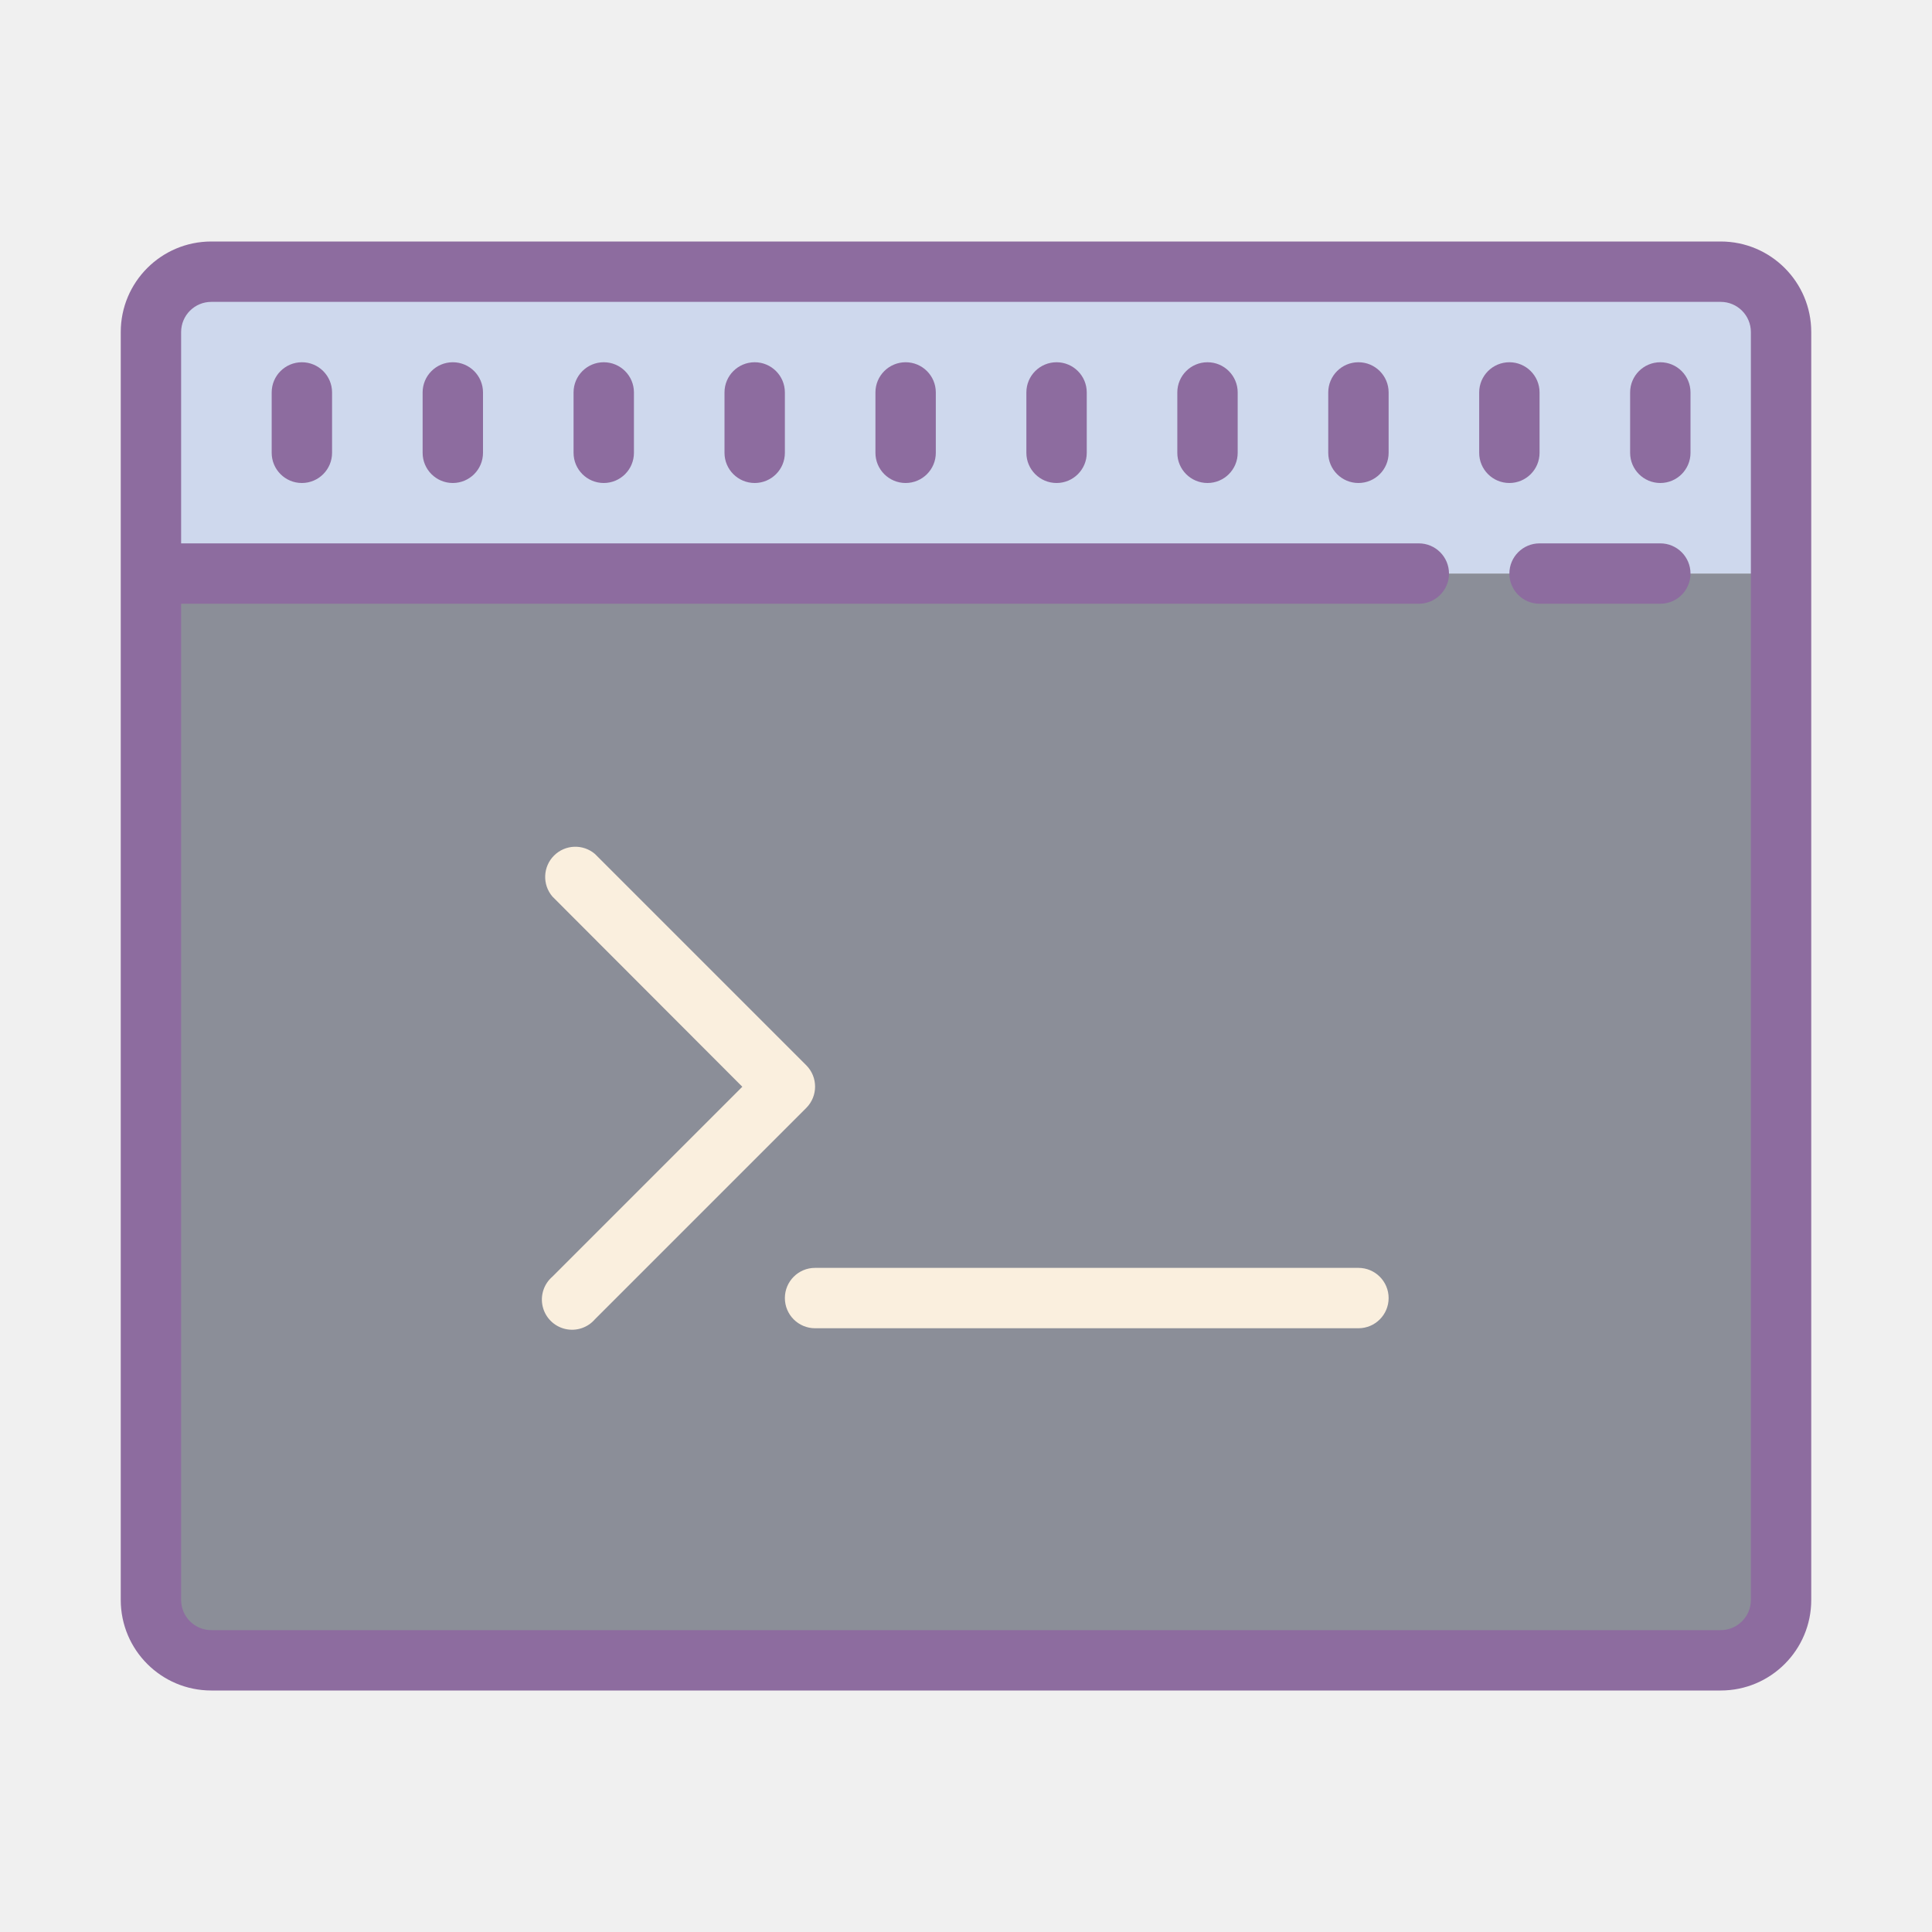
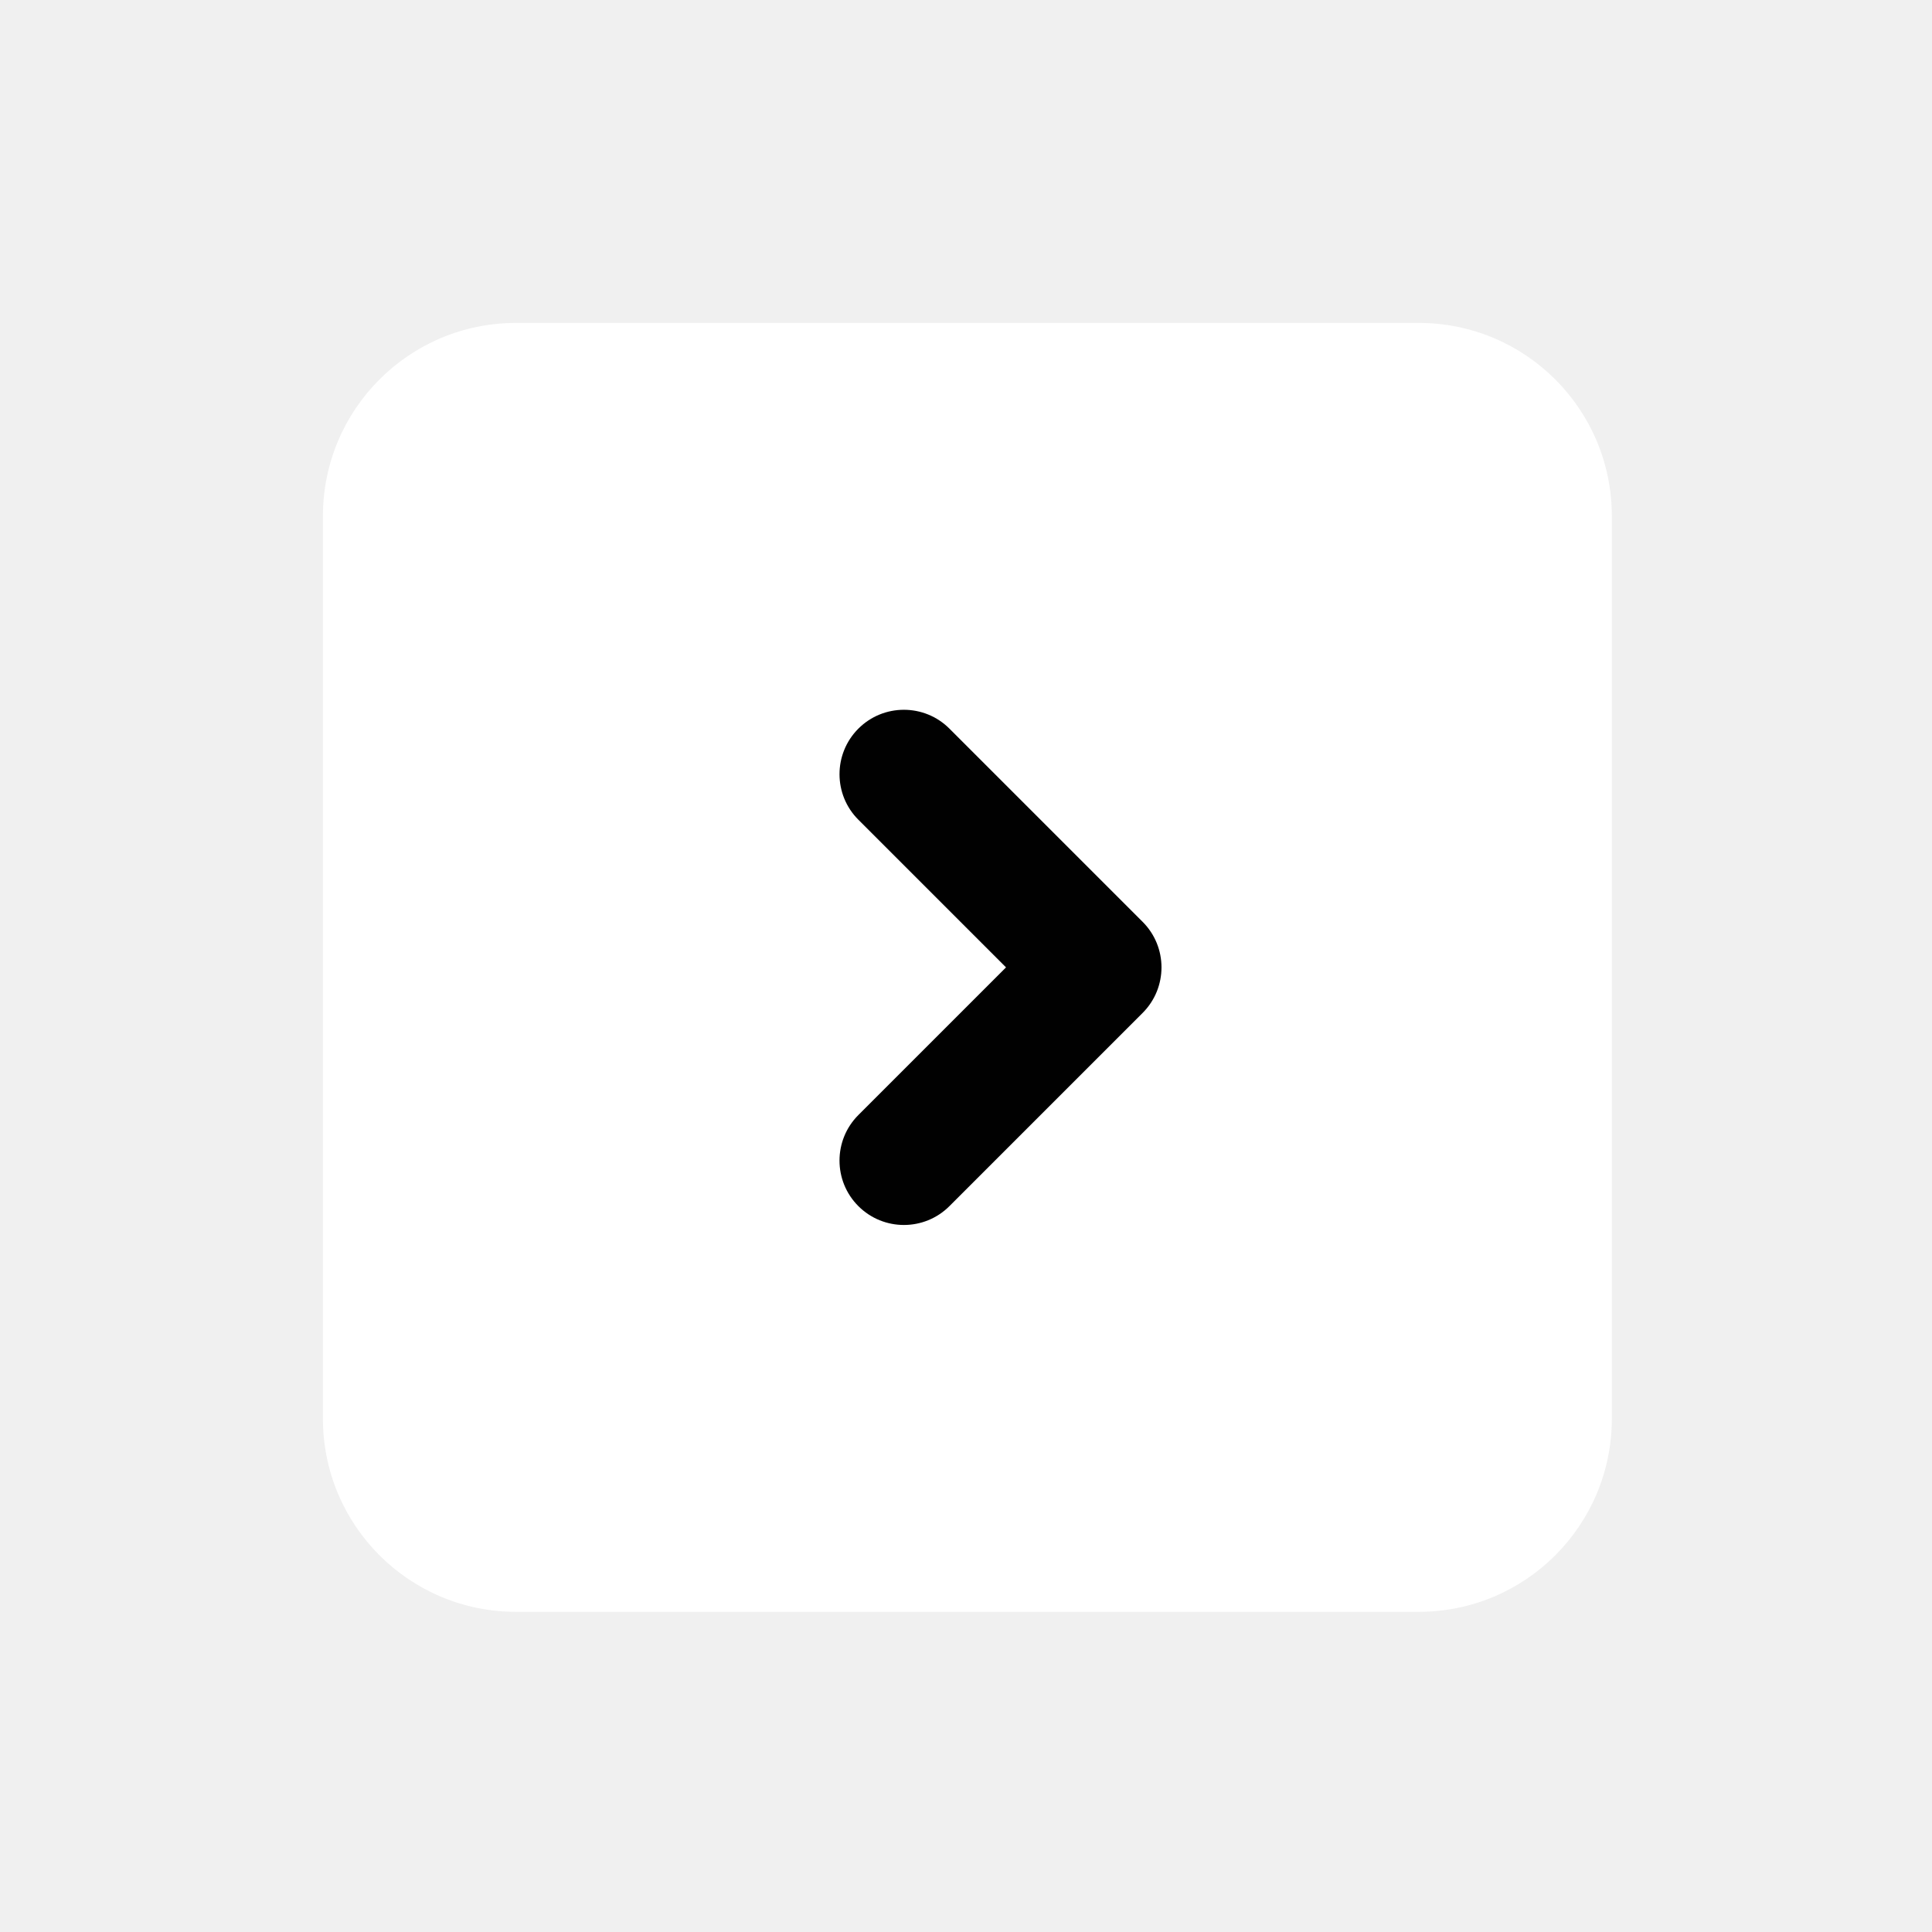
- <svg xmlns="http://www.w3.org/2000/svg" id="Layer_1" data-name="Layer 1" viewBox="0 0 64 64">
-   <rect x="5" y="9" width="54" height="10" style="fill:#ced8ed;" />
-   <rect x="5" y="19" width="54" height="36" style="fill:#8b8e98;" />
-   <path d="M55,18H51a1,1,0,0,0,0,2h4a1,1,0,0,0,0-2Z" style="fill:#8d6c9f;" />
-   <path d="M57,8H7a3,3,0,0,0-3,3V53a3,3,0,0,0,3,3H57a3,3,0,0,0,3-3V11A3,3,0,0,0,57,8Zm1,45a1,1,0,0,1-1,1H7a1,1,0,0,1-1-1V20H47a1,1,0,0,0,0-2H6V11a1,1,0,0,1,1-1H57a1,1,0,0,1,1,1Z" style="fill:#8d6c9f;" />
-   <path d="M20,12a1,1,0,0,0-1,1v2a1,1,0,0,0,2,0V13A1,1,0,0,0,20,12Z" style="fill:#8d6c9f;" />
-   <path d="M15,12a1,1,0,0,0-1,1v2a1,1,0,0,0,2,0V13A1,1,0,0,0,15,12Z" style="fill:#8d6c9f;" />
-   <path d="M10,12a1,1,0,0,0-1,1v2a1,1,0,0,0,2,0V13A1,1,0,0,0,10,12Z" style="fill:#8d6c9f;" />
-   <path d="M35,12a1,1,0,0,0-1,1v2a1,1,0,0,0,2,0V13A1,1,0,0,0,35,12Z" style="fill:#8d6c9f;" />
-   <path d="M40,12a1,1,0,0,0-1,1v2a1,1,0,0,0,2,0V13A1,1,0,0,0,40,12Z" style="fill:#8d6c9f;" />
-   <path d="M45,12a1,1,0,0,0-1,1v2a1,1,0,0,0,2,0V13A1,1,0,0,0,45,12Z" style="fill:#8d6c9f;" />
-   <path d="M51,15V13a1,1,0,0,0-2,0v2a1,1,0,0,0,2,0Z" style="fill:#8d6c9f;" />
-   <path d="M55,12a1,1,0,0,0-1,1v2a1,1,0,0,0,2,0V13A1,1,0,0,0,55,12Z" style="fill:#8d6c9f;" />
-   <path d="M25,12a1,1,0,0,0-1,1v2a1,1,0,0,0,2,0V13A1,1,0,0,0,25,12Z" style="fill:#8d6c9f;" />
-   <path d="M30,12a1,1,0,0,0-1,1v2a1,1,0,0,0,2,0V13A1,1,0,0,0,30,12Z" style="fill:#8d6c9f;" />
-   <path d="M26.71,35.29l-7-7a1,1,0,0,0-1.41,1.41L24.59,36l-6.29,6.29a1,1,0,1,0,1.41,1.41l7-7A1,1,0,0,0,26.71,35.29Z" style="fill:#faefde;" />
-   <path d="M45,42H27a1,1,0,0,0,0,2H45a1,1,0,0,0,0-2Z" style="fill:#faefde;" />
+ <svg xmlns="http://www.w3.org/2000/svg" width="700pt" height="700pt" version="1.1" viewBox="0 0 700 700">
+   <rect x="171" y="230" width="359" height="240" rx="56.7" ry="56.7" fill="#010101" stop-color="#000000" stroke-linecap="round" stroke-linejoin="round" stroke-width="2.74" />
+   <path d="m117 187c0-38.7 31.3-70 70-70h327c38.7 0 70 31.3 70 70v327c0 38.7-31.3 70-70 70h-327c-38.7 0-70-31.3-70-70zm194 217c-9.11 9.11-9.11 23.9 0 33 9.11 9.11 23.9 9.11 33 0l70-70c9.11-9.11 9.11-23.9 0-33l-70-70c-9.11-9.11-23.9-9.11-33 0s-9.11 23.9 0 33l53.5 53.5z" fill="#fff" fill-rule="evenodd" />
</svg>
